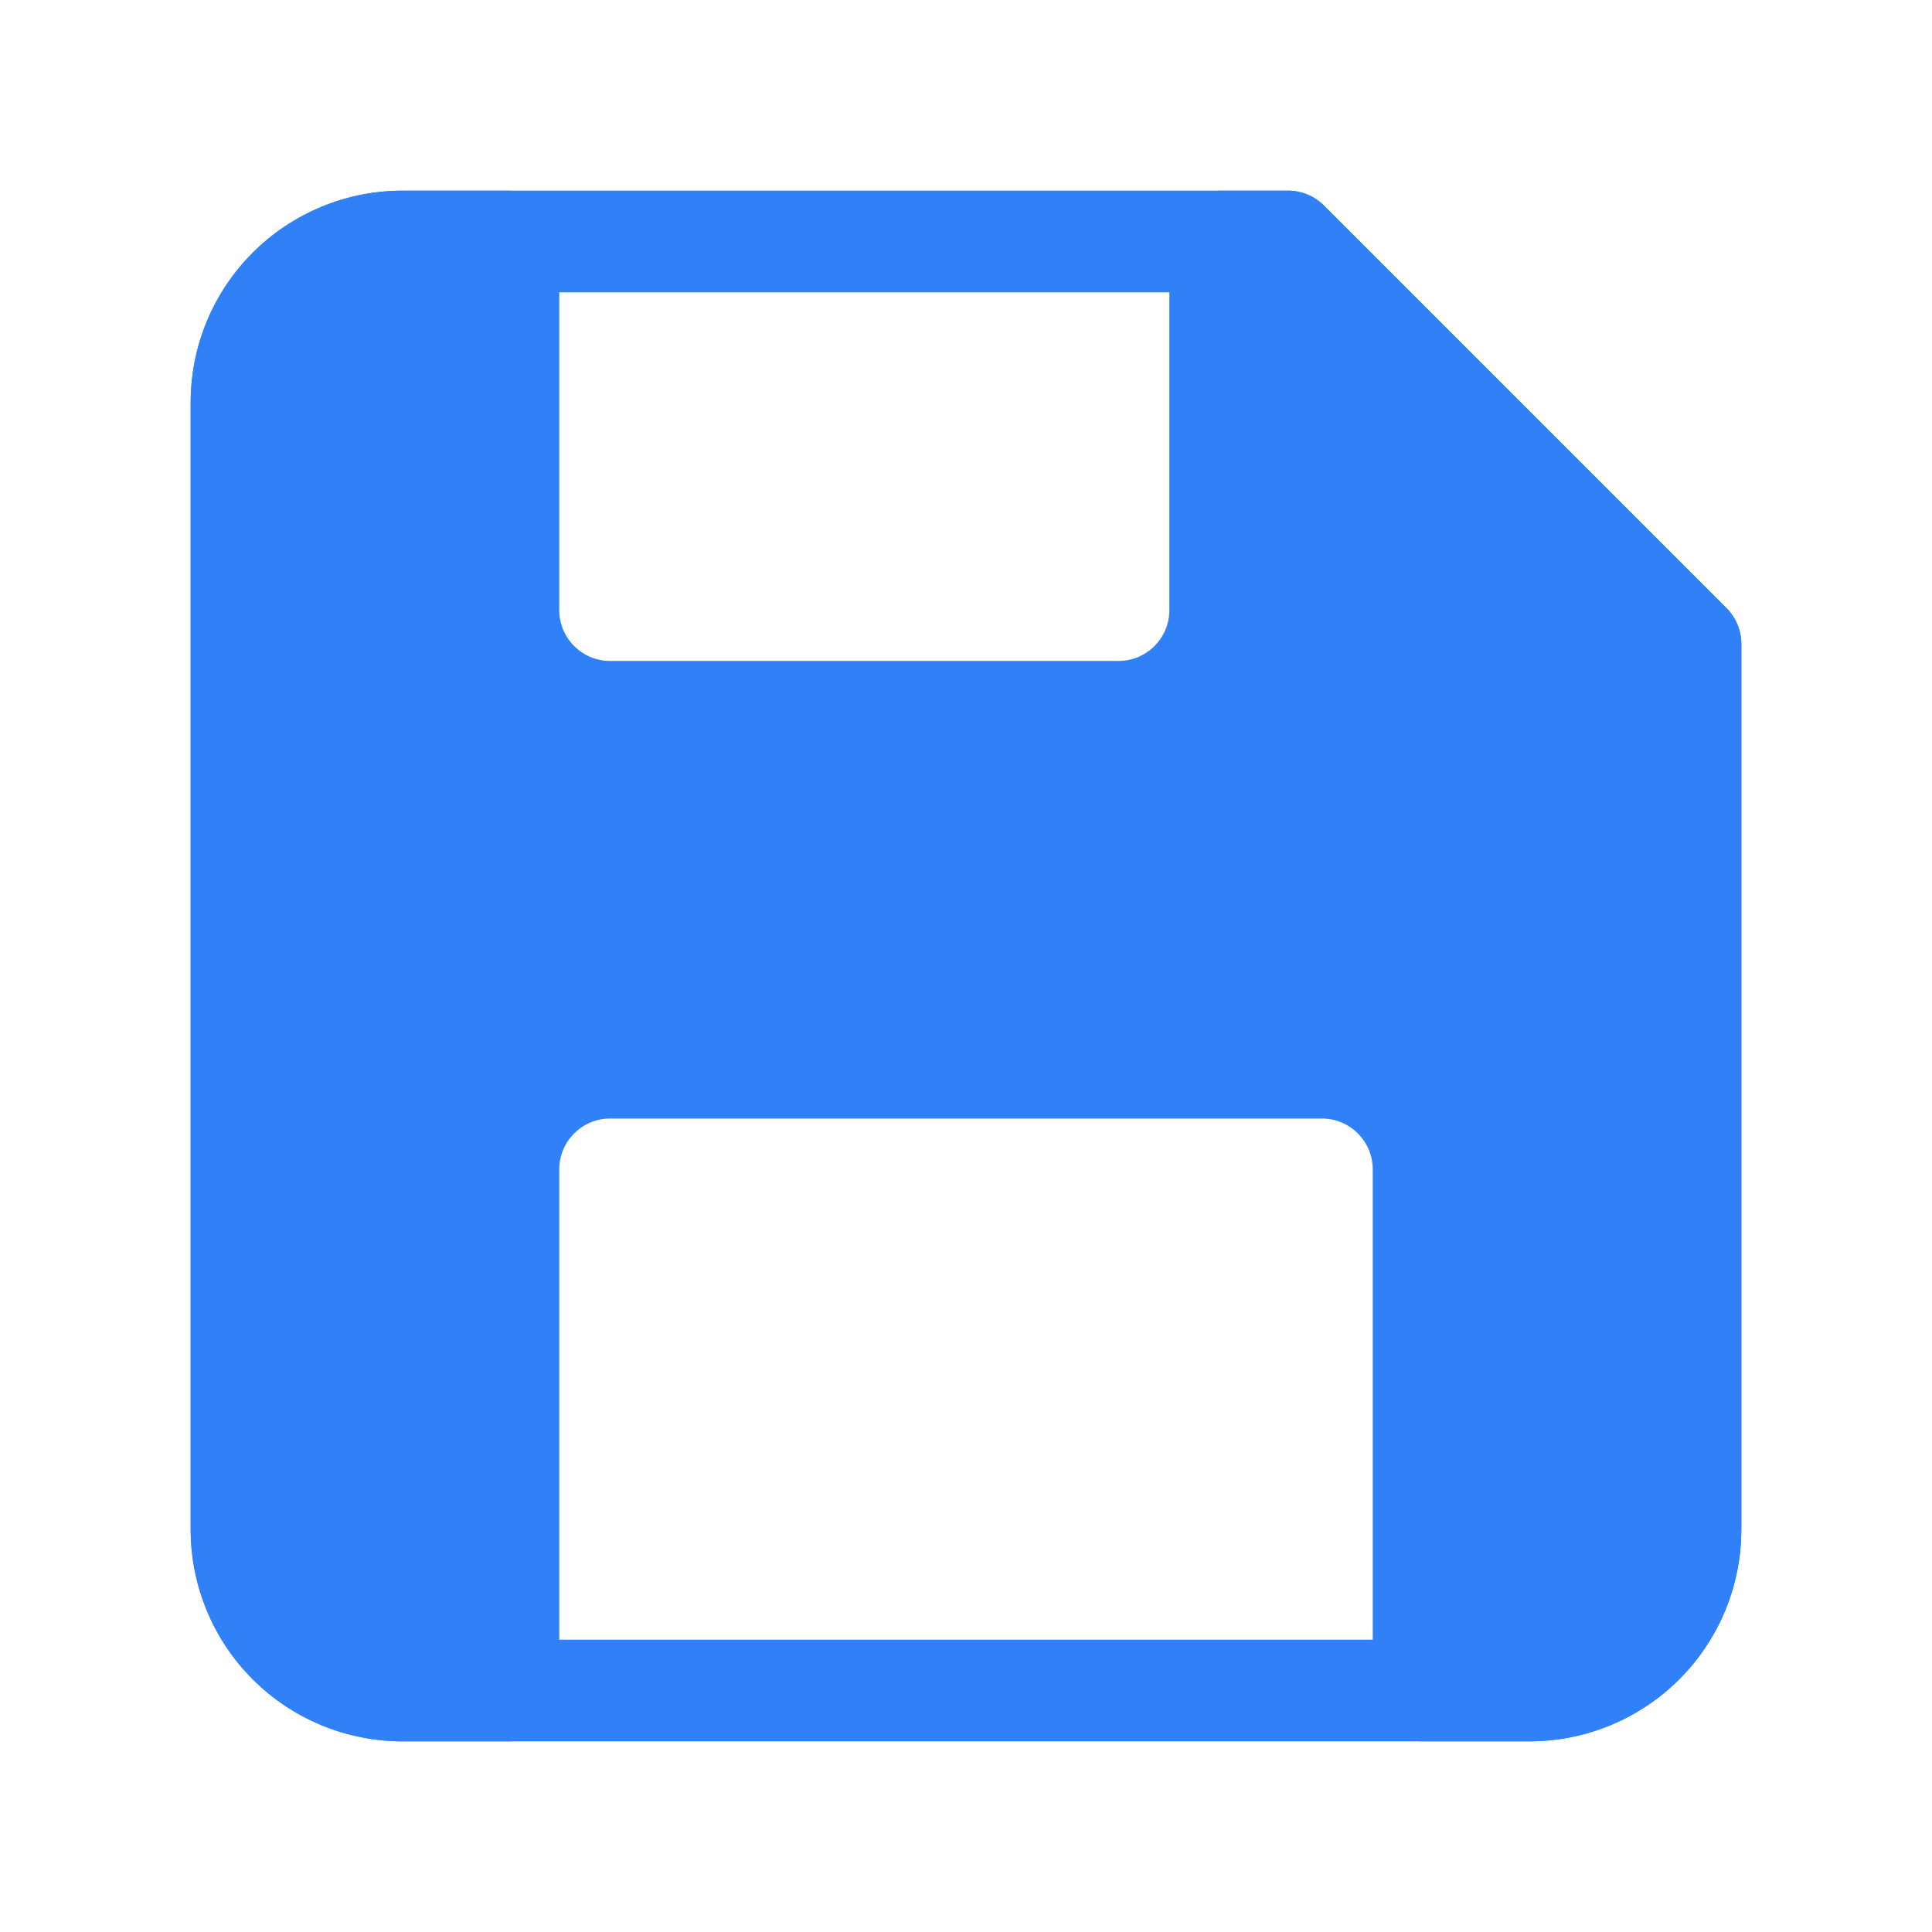
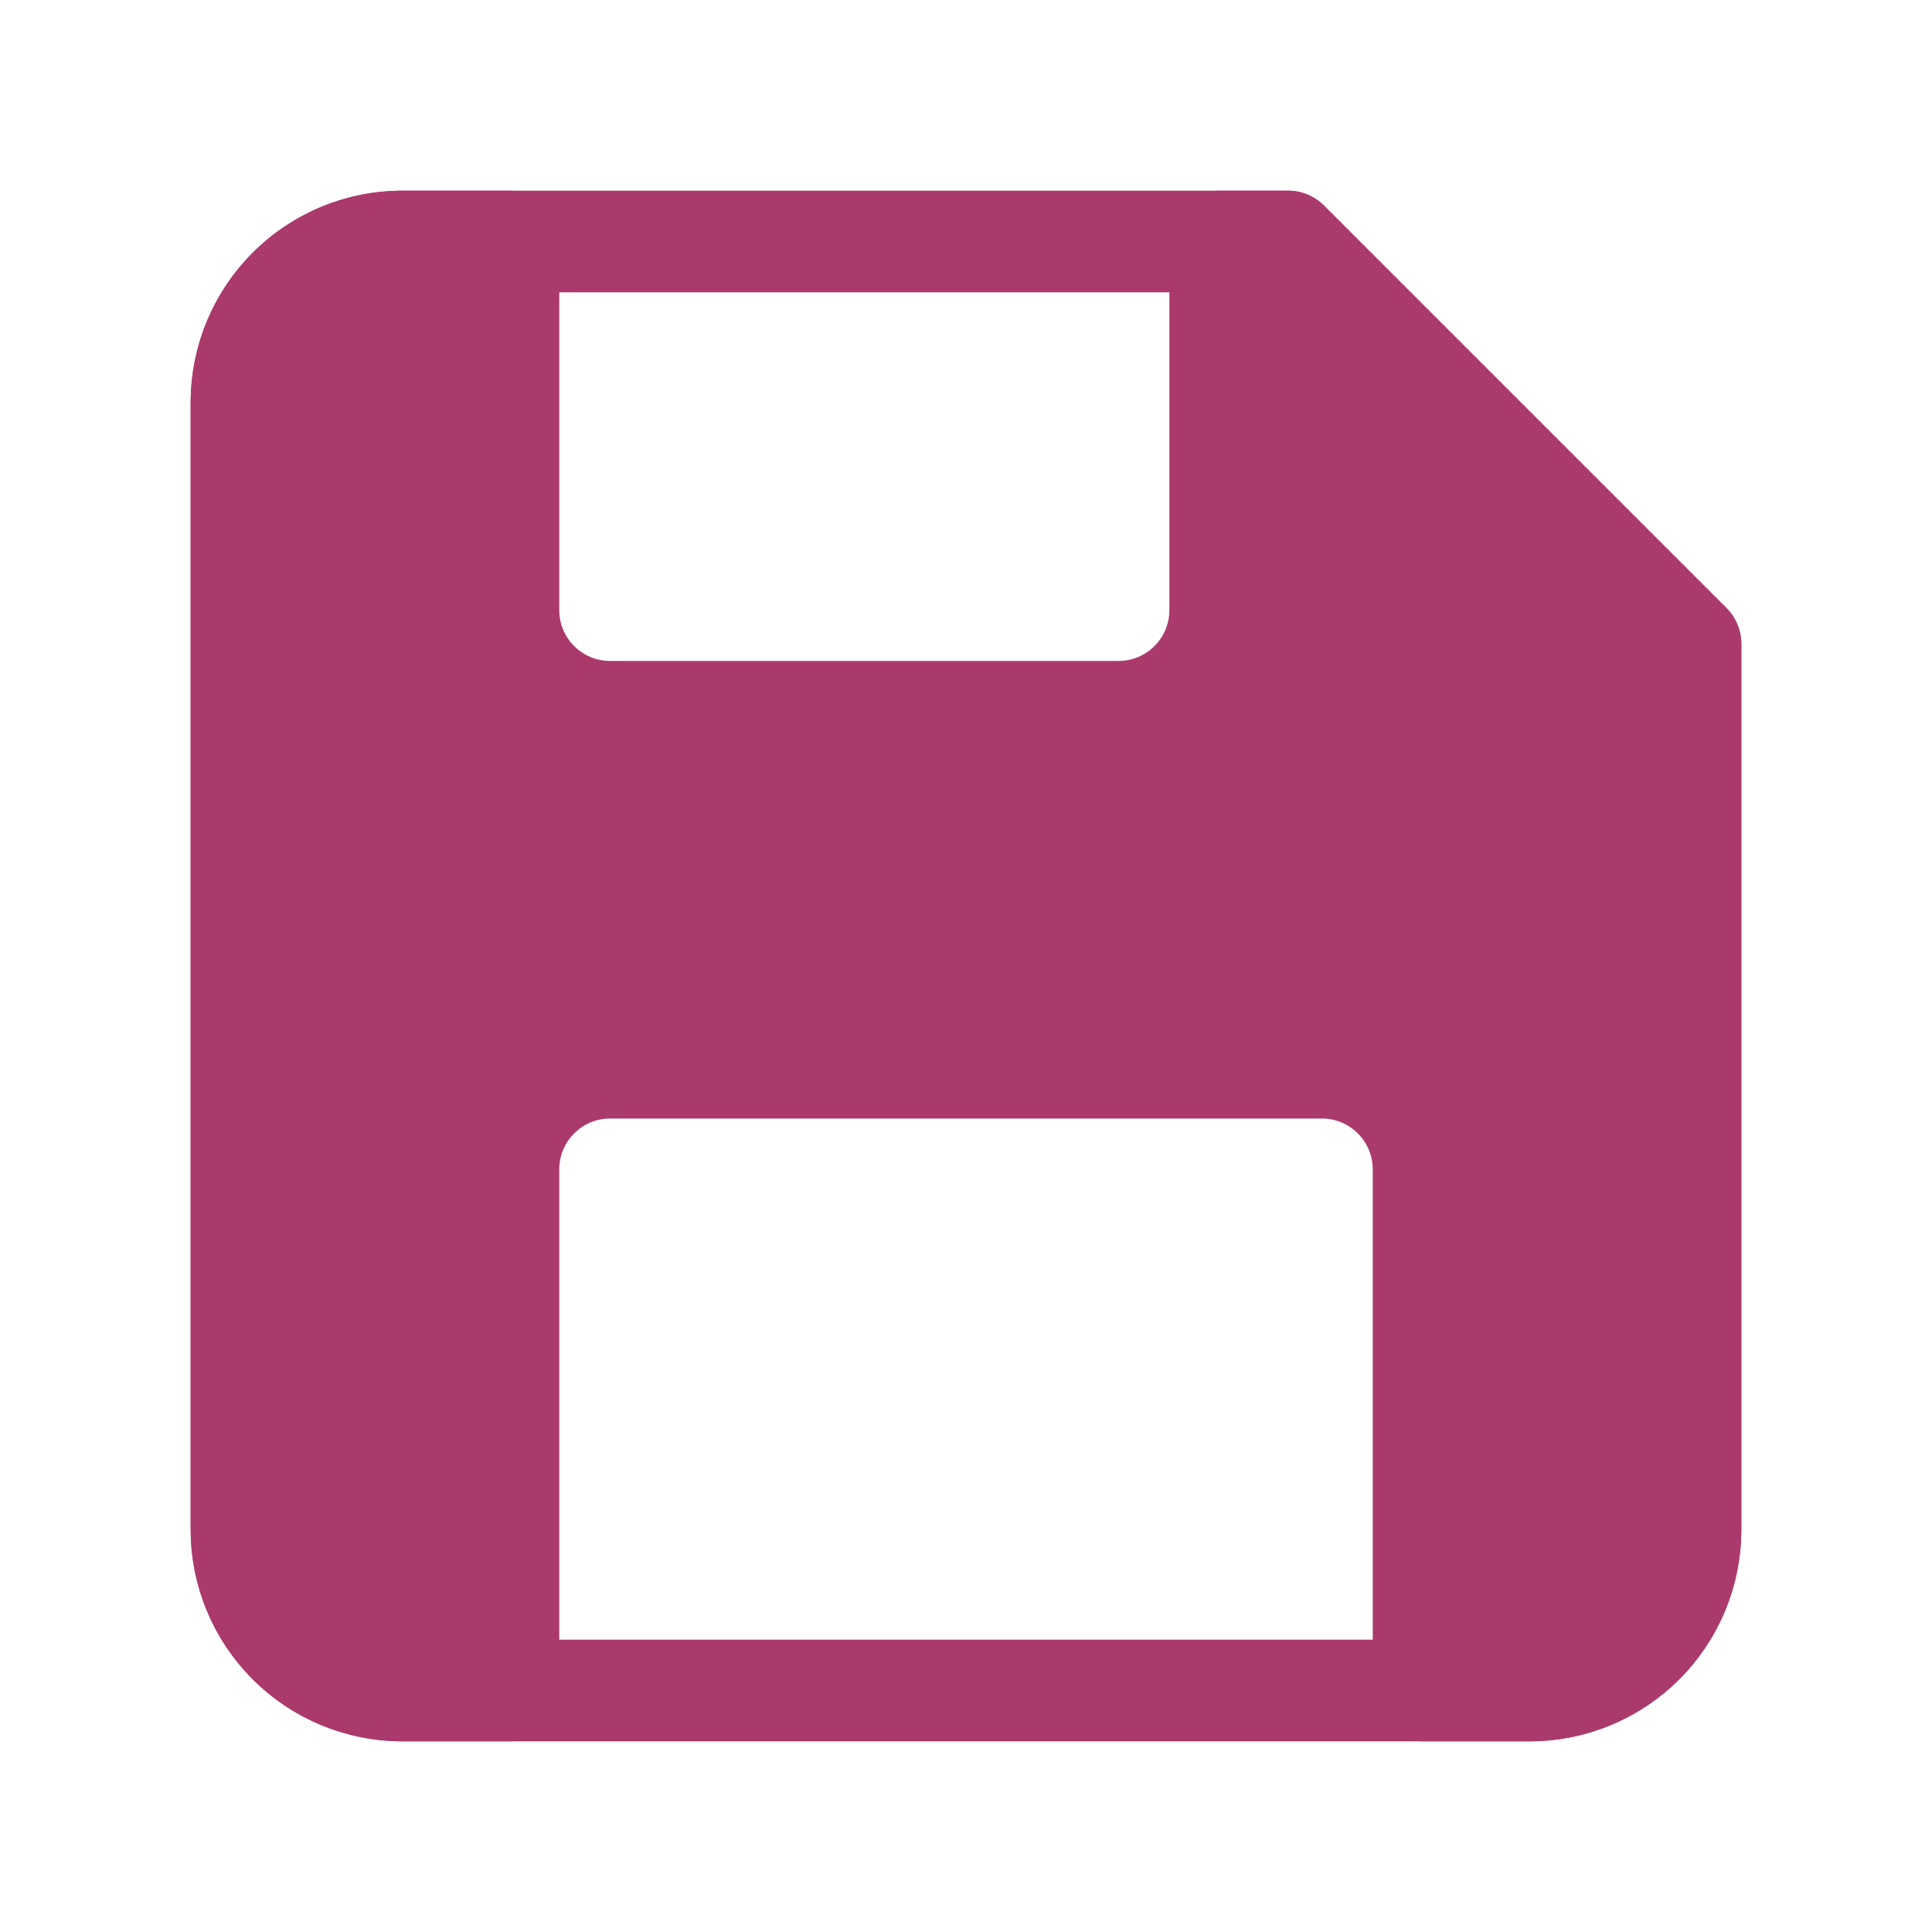
<svg xmlns="http://www.w3.org/2000/svg" width="38" height="38" viewBox="0 0 38 38" fill="none">
-   <path d="M30.083 33.25H7.917C7.077 33.25 6.271 32.916 5.678 32.322C5.084 31.729 4.75 30.923 4.75 30.083V7.917C4.75 7.077 5.084 6.271 5.678 5.678C6.271 5.084 7.077 4.75 7.917 4.75H25.333L33.25 12.667V30.083C33.25 30.923 32.916 31.729 32.322 32.322C31.729 32.916 30.923 33.25 30.083 33.25Z" stroke="#3080F8" stroke-width="2" stroke-linecap="round" stroke-linejoin="round" />
-   <path fill-rule="evenodd" clip-rule="evenodd" d="M10 12V4.75H7.917C7.077 4.75 6.271 5.084 5.678 5.678C5.084 6.271 4.75 7.077 4.75 7.917V30.083C4.75 30.923 5.084 31.729 5.678 32.322C6.271 32.916 7.077 33.25 7.917 33.25H10V23C10 21.895 10.895 21 12 21H26C27.105 21 28 21.895 28 23V33.25H30.083C30.923 33.25 31.729 32.916 32.322 32.322C32.916 31.729 33.25 30.923 33.25 30.083V12.667L25.333 4.75H24V12C24 13.105 23.105 14 22 14H12C10.895 14 10 13.105 10 12Z" fill="#3080F8" />
-   <path d="M10 4.75H11C11 4.198 10.552 3.75 10 3.75V4.75ZM5.678 5.678L4.97 4.97L4.97 4.97L5.678 5.678ZM5.678 32.322L6.385 31.615L6.385 31.615L5.678 32.322ZM10 33.25V34.25C10.552 34.25 11 33.802 11 33.25H10ZM28 33.25H27C27 33.802 27.448 34.25 28 34.25V33.25ZM32.322 32.322L31.615 31.615L31.615 31.615L32.322 32.322ZM33.25 12.667H34.25C34.25 12.402 34.145 12.147 33.957 11.96L33.25 12.667ZM25.333 4.75L26.04 4.043C25.853 3.855 25.599 3.75 25.333 3.75V4.75ZM24 4.75V3.75C23.448 3.75 23 4.198 23 4.75H24ZM9 4.75V12H11V4.75H9ZM7.917 5.75H10V3.75H7.917V5.75ZM6.385 6.385C6.791 5.978 7.342 5.75 7.917 5.75V3.75C6.812 3.75 5.752 4.189 4.97 4.97L6.385 6.385ZM5.75 7.917C5.75 7.342 5.978 6.791 6.385 6.385L4.97 4.97C4.189 5.752 3.75 6.812 3.75 7.917H5.75ZM5.75 30.083V7.917H3.75V30.083H5.75ZM6.385 31.615C5.978 31.209 5.75 30.658 5.75 30.083H3.75C3.75 31.188 4.189 32.248 4.97 33.03L6.385 31.615ZM7.917 32.25C7.342 32.25 6.791 32.022 6.385 31.615L4.97 33.03C5.752 33.811 6.812 34.25 7.917 34.25V32.25ZM10 32.25H7.917V34.25H10V32.25ZM9 23V33.25H11V23H9ZM12 20C10.343 20 9 21.343 9 23H11C11 22.448 11.448 22 12 22V20ZM26 20H12V22H26V20ZM29 23C29 21.343 27.657 20 26 20V22C26.552 22 27 22.448 27 23H29ZM29 33.25V23H27V33.25H29ZM30.083 32.25H28V34.25H30.083V32.25ZM31.615 31.615C31.209 32.022 30.658 32.25 30.083 32.25V34.25C31.188 34.25 32.248 33.811 33.03 33.03L31.615 31.615ZM32.25 30.083C32.25 30.658 32.022 31.209 31.615 31.615L33.03 33.03C33.811 32.248 34.25 31.188 34.25 30.083H32.25ZM32.25 12.667V30.083H34.25V12.667H32.25ZM24.626 5.457L32.543 13.374L33.957 11.96L26.04 4.043L24.626 5.457ZM24 5.75H25.333V3.75H24V5.75ZM25 12V4.75H23V12H25ZM22 15C23.657 15 25 13.657 25 12H23C23 12.552 22.552 13 22 13V15ZM12 15H22V13H12V15ZM9 12C9 13.657 10.343 15 12 15V13C11.448 13 11 12.552 11 12H9Z" fill="#3080F8" />
+   <path d="M30.083 33.25H7.917C7.077 33.25 6.271 32.916 5.678 32.322C5.084 31.729 4.75 30.923 4.75 30.083V7.917C4.75 7.077 5.084 6.271 5.678 5.678C6.271 5.084 7.077 4.75 7.917 4.75H25.333L33.25 12.667V30.083C33.25 30.923 32.916 31.729 32.322 32.322C31.729 32.916 30.923 33.25 30.083 33.25Z" stroke="#ab3a6c" stroke-width="2" stroke-linecap="round" stroke-linejoin="round" />
+   <path fill-rule="evenodd" clip-rule="evenodd" d="M10 12V4.75H7.917C7.077 4.75 6.271 5.084 5.678 5.678C5.084 6.271 4.75 7.077 4.75 7.917V30.083C4.75 30.923 5.084 31.729 5.678 32.322C6.271 32.916 7.077 33.25 7.917 33.25H10V23C10 21.895 10.895 21 12 21H26C27.105 21 28 21.895 28 23V33.25H30.083C30.923 33.25 31.729 32.916 32.322 32.322C32.916 31.729 33.25 30.923 33.25 30.083V12.667L25.333 4.75H24V12C24 13.105 23.105 14 22 14H12C10.895 14 10 13.105 10 12Z" fill="#ab3a6c" />
+   <path d="M10 4.75H11C11 4.198 10.552 3.75 10 3.75V4.75ZM5.678 5.678L4.97 4.97L4.97 4.97L5.678 5.678ZM5.678 32.322L6.385 31.615L6.385 31.615L5.678 32.322ZM10 33.25V34.25C10.552 34.25 11 33.802 11 33.25H10ZM28 33.25H27C27 33.802 27.448 34.25 28 34.25V33.25ZM32.322 32.322L31.615 31.615L31.615 31.615L32.322 32.322ZM33.25 12.667H34.25C34.25 12.402 34.145 12.147 33.957 11.96L33.25 12.667ZM25.333 4.75L26.04 4.043C25.853 3.855 25.599 3.75 25.333 3.75V4.75ZM24 4.75V3.75C23.448 3.75 23 4.198 23 4.75H24ZM9 4.75V12H11V4.75H9ZM7.917 5.75H10V3.75H7.917V5.75ZM6.385 6.385C6.791 5.978 7.342 5.75 7.917 5.75V3.75C6.812 3.75 5.752 4.189 4.97 4.97L6.385 6.385ZM5.75 7.917C5.75 7.342 5.978 6.791 6.385 6.385L4.97 4.97C4.189 5.752 3.75 6.812 3.75 7.917H5.75ZM5.75 30.083V7.917H3.75V30.083H5.75ZM6.385 31.615C5.978 31.209 5.75 30.658 5.75 30.083H3.75C3.75 31.188 4.189 32.248 4.97 33.03L6.385 31.615ZM7.917 32.25C7.342 32.25 6.791 32.022 6.385 31.615L4.97 33.03C5.752 33.811 6.812 34.25 7.917 34.25V32.25ZM10 32.25H7.917V34.25H10V32.25ZM9 23V33.25H11V23H9ZM12 20C10.343 20 9 21.343 9 23H11C11 22.448 11.448 22 12 22V20ZM26 20H12V22H26V20ZM29 23C29 21.343 27.657 20 26 20V22C26.552 22 27 22.448 27 23H29ZM29 33.25V23H27V33.25H29ZM30.083 32.25H28V34.25H30.083V32.25ZM31.615 31.615C31.209 32.022 30.658 32.25 30.083 32.25V34.25C31.188 34.25 32.248 33.811 33.03 33.03L31.615 31.615ZM32.25 30.083C32.25 30.658 32.022 31.209 31.615 31.615L33.03 33.03C33.811 32.248 34.25 31.188 34.25 30.083H32.25ZM32.25 12.667V30.083H34.25V12.667H32.25ZM24.626 5.457L32.543 13.374L33.957 11.96L26.04 4.043L24.626 5.457ZM24 5.75H25.333V3.75H24V5.75ZM25 12V4.75H23V12H25ZM22 15C23.657 15 25 13.657 25 12H23C23 12.552 22.552 13 22 13V15ZM12 15H22V13H12V15ZM9 12C9 13.657 10.343 15 12 15V13C11.448 13 11 12.552 11 12H9Z" fill="#ab3a6c" />
</svg>
